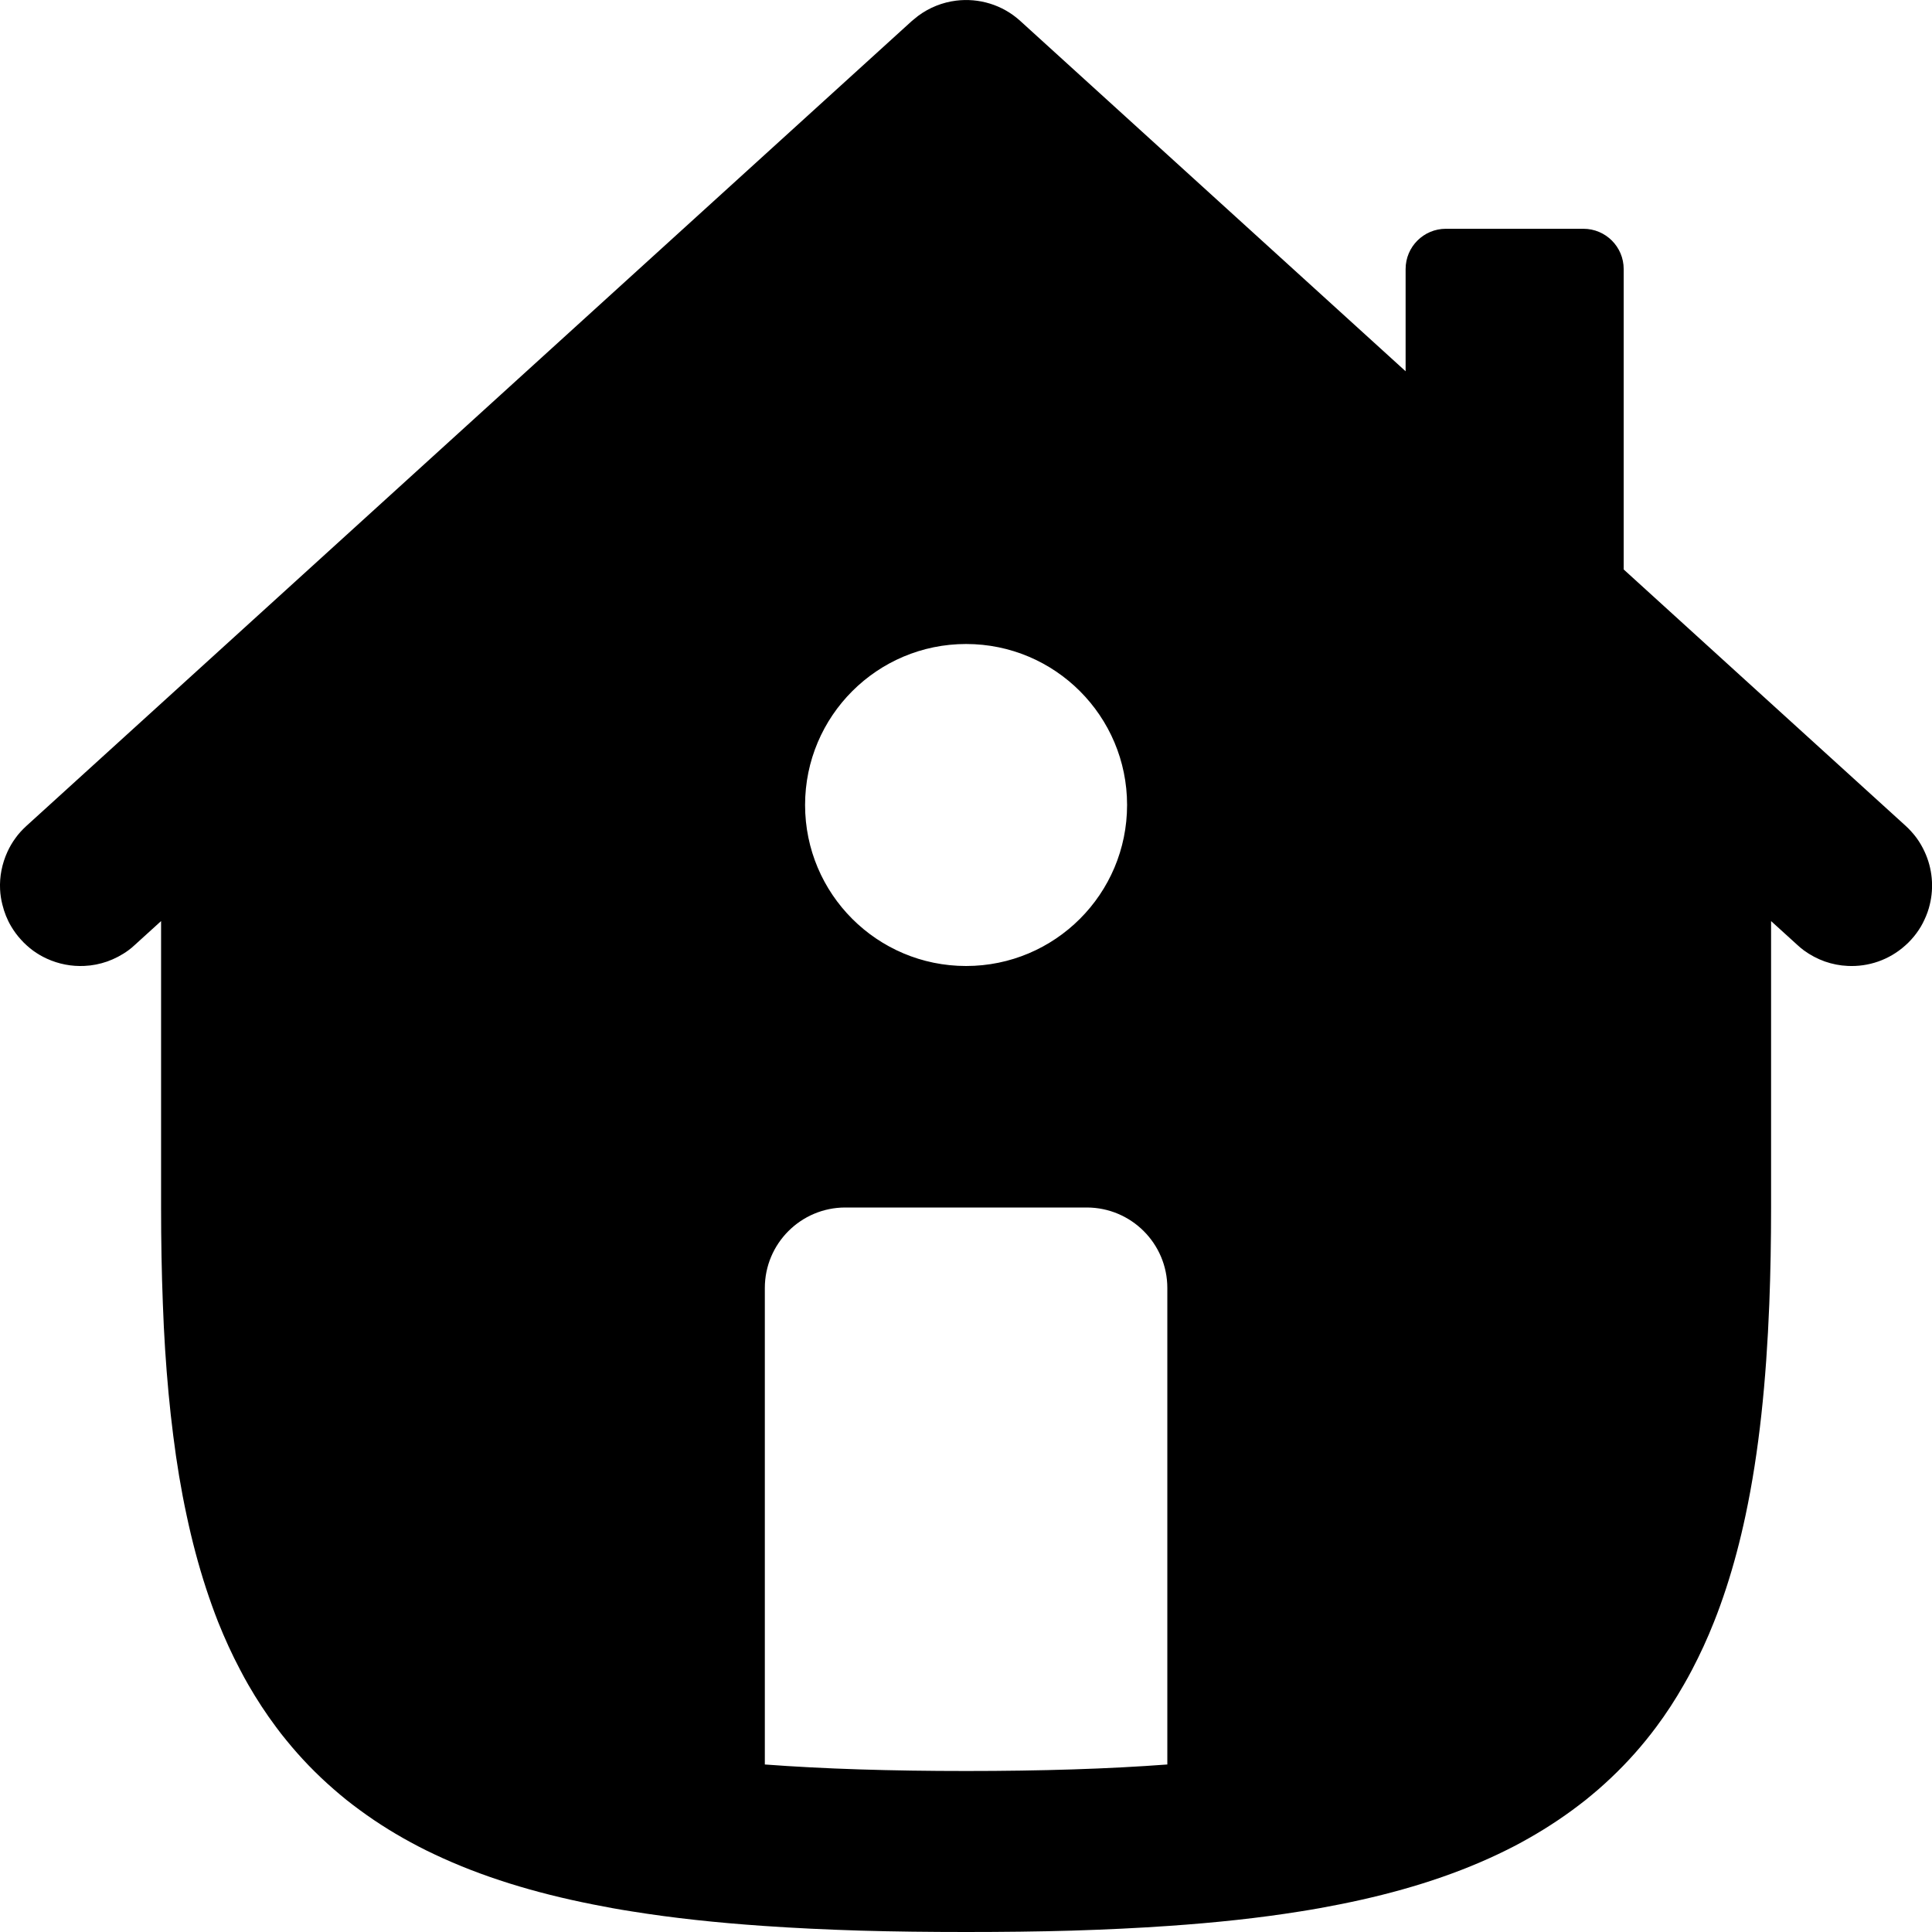
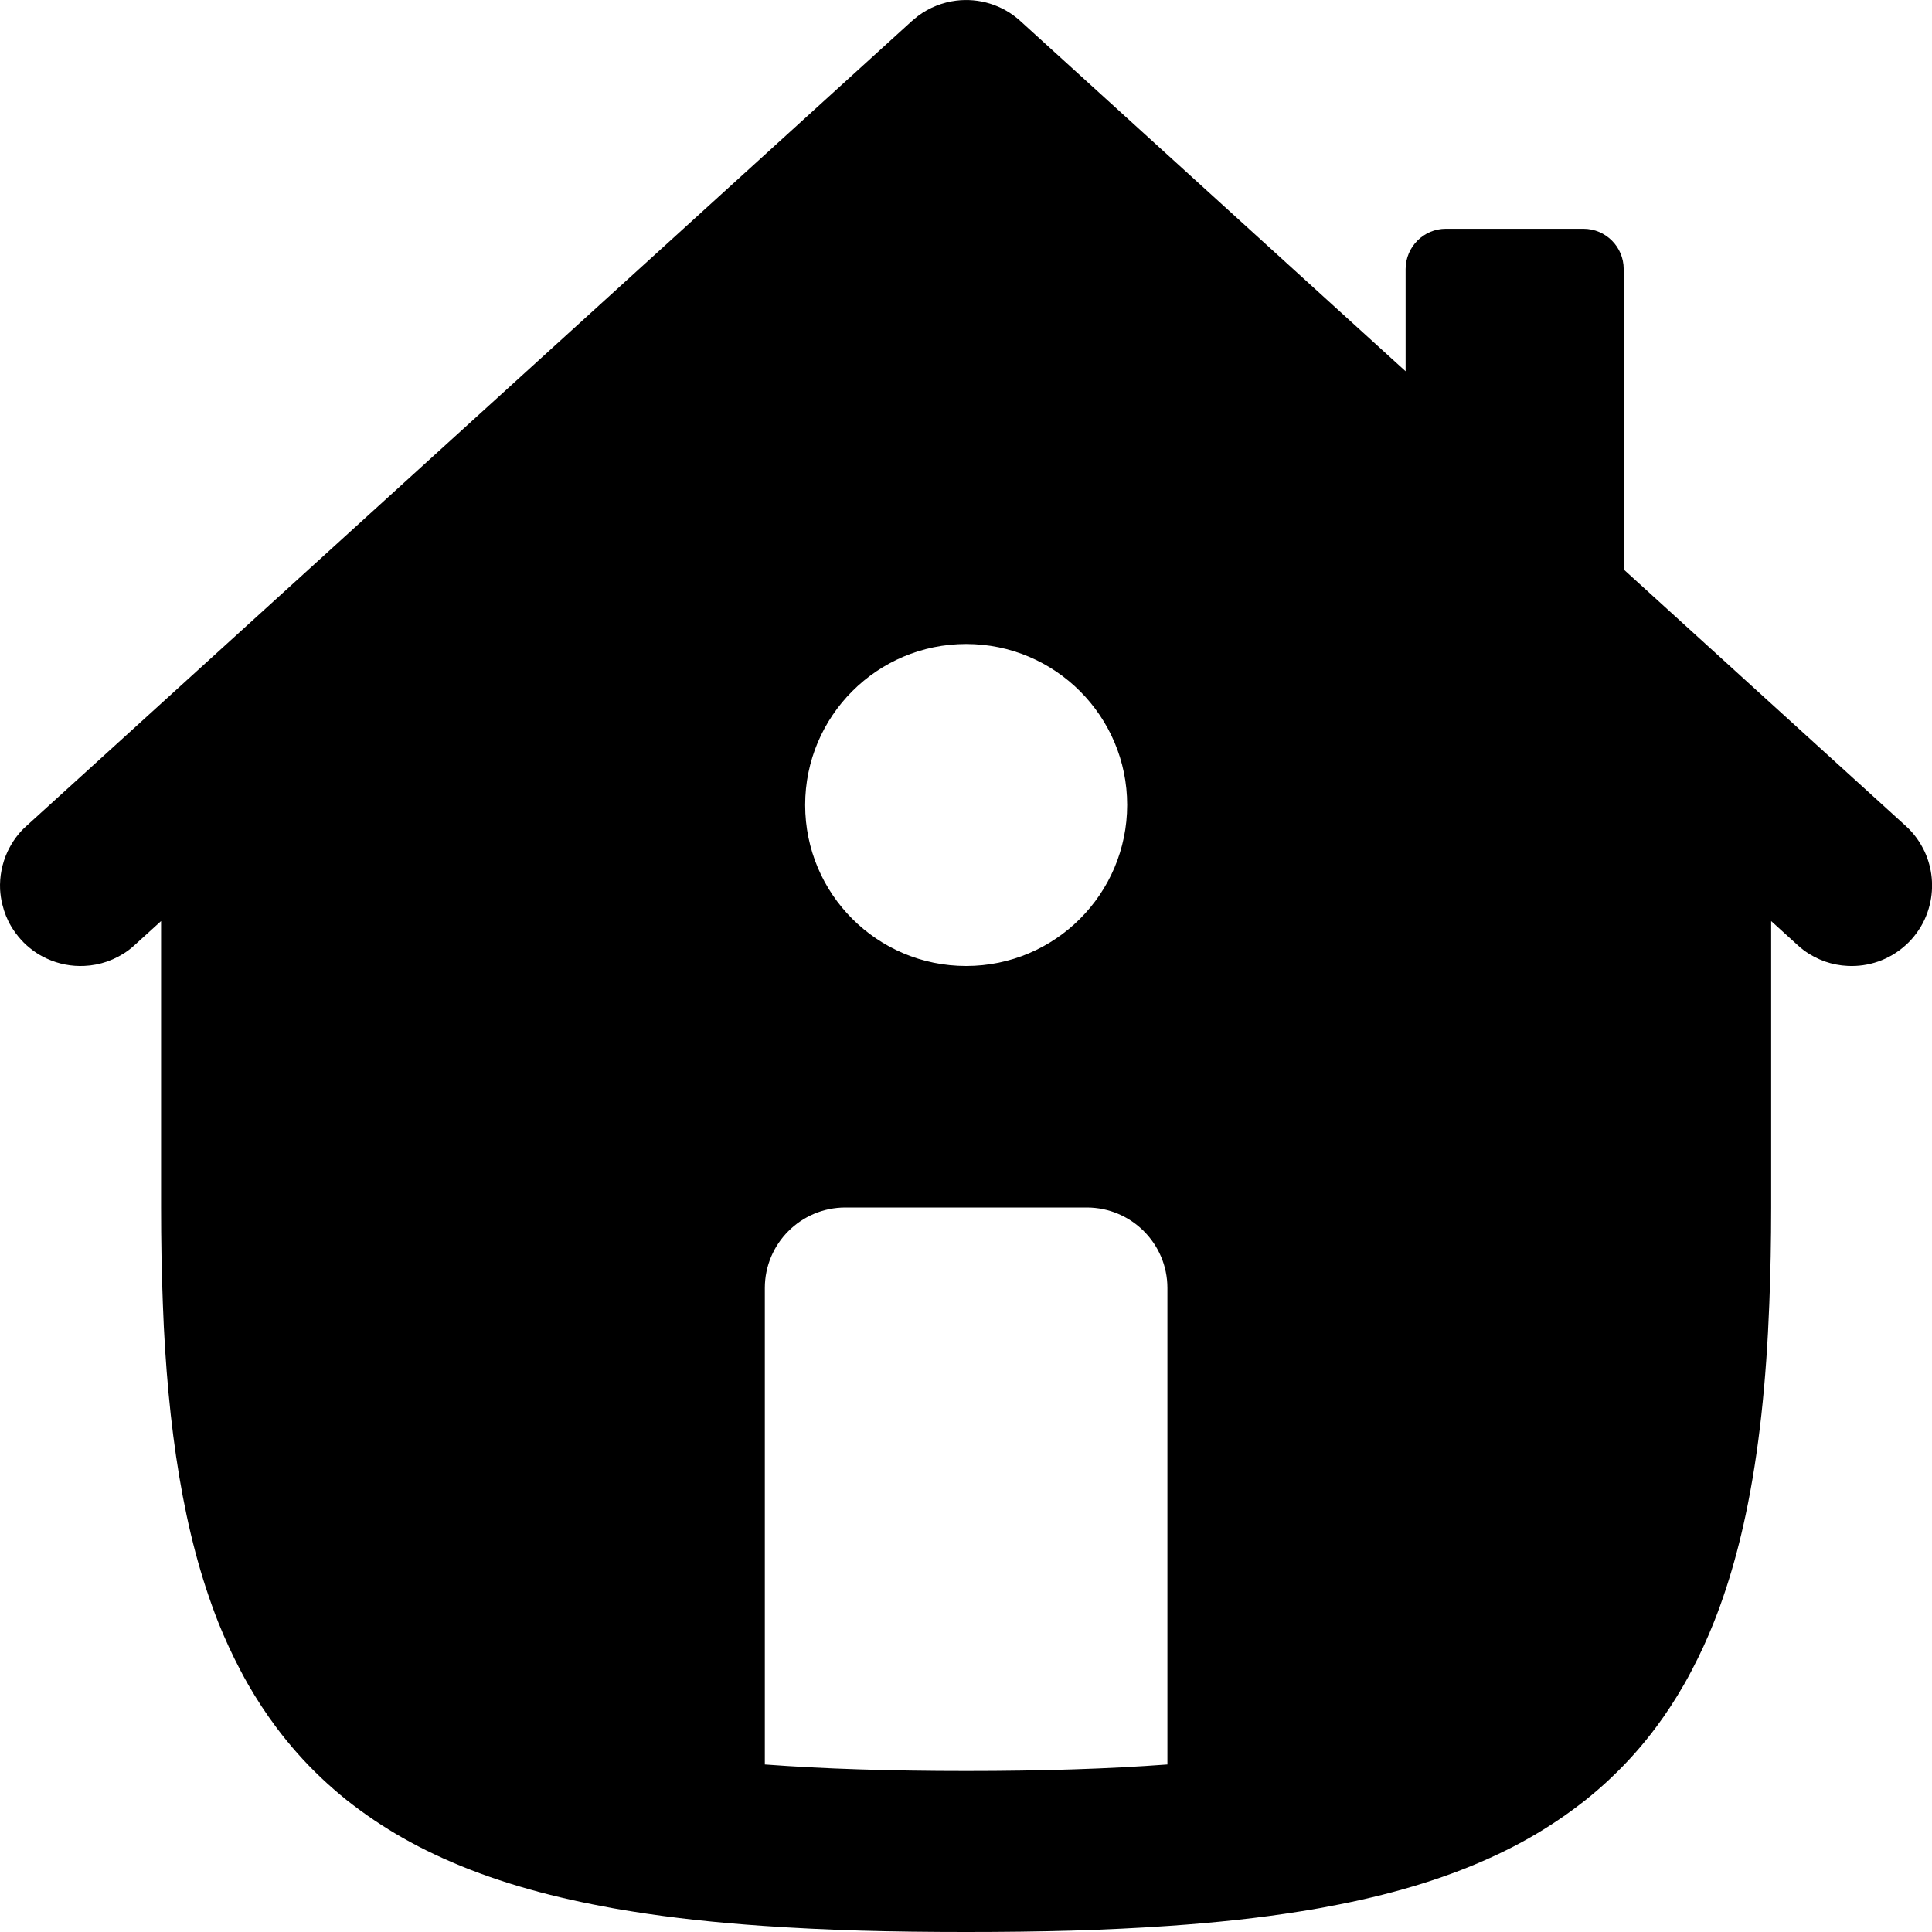
<svg xmlns="http://www.w3.org/2000/svg" fill="none" viewBox="0 0 24 24">
-   <path d="M11.877 0.008C12.158 -0.027 12.451 0.057 12.674 0.26L17.461 4.612V3.342C17.461 3.066 17.685 2.842 17.961 2.842H19.67C19.946 2.842 20.17 3.066 20.17 3.342V7.074L21.674 8.442L23.674 10.26C23.699 10.283 23.723 10.307 23.745 10.332C23.768 10.357 23.789 10.383 23.809 10.41C23.848 10.464 23.881 10.521 23.908 10.58C24.004 10.787 24.026 11.02 23.972 11.239C23.957 11.302 23.935 11.364 23.907 11.423C23.894 11.453 23.878 11.482 23.862 11.51C23.828 11.567 23.788 11.622 23.741 11.673C23.718 11.699 23.693 11.723 23.668 11.745C23.467 11.926 23.208 12.012 22.952 11.999C22.857 11.995 22.761 11.976 22.669 11.944C22.577 11.911 22.489 11.865 22.407 11.805C22.38 11.785 22.354 11.763 22.328 11.739L22.001 11.442V15C22.001 15.412 21.994 15.81 21.979 16.195C21.941 17.157 21.852 18.034 21.684 18.823C21.617 19.139 21.537 19.441 21.443 19.729C21.396 19.872 21.346 20.013 21.291 20.15C21.21 20.355 21.119 20.552 21.02 20.741C20.987 20.805 20.952 20.867 20.917 20.928C20.812 21.112 20.698 21.288 20.573 21.455C20.406 21.679 20.221 21.888 20.016 22.082C19.965 22.131 19.912 22.178 19.859 22.225C19.805 22.271 19.751 22.317 19.696 22.361C19.641 22.404 19.585 22.447 19.529 22.488C19.301 22.655 19.059 22.804 18.804 22.937C18.74 22.97 18.675 23.002 18.61 23.033C18.02 23.313 17.361 23.514 16.64 23.657C16.48 23.689 16.316 23.719 16.148 23.745C15.644 23.826 15.103 23.884 14.524 23.924C14.138 23.951 13.735 23.97 13.315 23.983C12.894 23.995 12.457 24 12.001 24C11.546 24 11.108 23.995 10.688 23.983C10.267 23.97 9.864 23.951 9.478 23.924C8.899 23.884 8.358 23.826 7.854 23.745C7.686 23.719 7.522 23.689 7.363 23.657C6.641 23.514 5.982 23.313 5.392 23.033C5.326 23.002 5.261 22.97 5.198 22.937C4.942 22.804 4.7 22.655 4.473 22.488C4.416 22.447 4.361 22.404 4.306 22.361C4.251 22.317 4.197 22.271 4.144 22.225C3.929 22.038 3.734 21.836 3.558 21.619C3.514 21.566 3.471 21.511 3.43 21.455C3.305 21.288 3.19 21.112 3.084 20.928C3.049 20.867 3.015 20.805 2.982 20.741C2.882 20.552 2.792 20.355 2.71 20.15C2.656 20.013 2.606 19.872 2.559 19.729C2.465 19.441 2.385 19.139 2.318 18.823C2.25 18.508 2.195 18.178 2.152 17.834C2.108 17.491 2.075 17.133 2.051 16.762C2.039 16.576 2.03 16.387 2.023 16.195C2.008 15.81 2.001 15.412 2.001 15V11.442L1.674 11.739C1.649 11.763 1.622 11.785 1.595 11.805C1.513 11.865 1.424 11.911 1.332 11.944C1.24 11.976 1.145 11.995 1.049 11.999C0.889 12.007 0.728 11.976 0.58 11.908C0.521 11.881 0.465 11.848 0.411 11.809C0.384 11.789 0.358 11.768 0.333 11.745C0.308 11.723 0.284 11.699 0.261 11.673C0.214 11.622 0.174 11.567 0.14 11.51C0.089 11.425 0.053 11.333 0.03 11.239C0.014 11.177 0.004 11.113 0.001 11.049C-0.007 10.889 0.025 10.728 0.093 10.58C0.12 10.521 0.153 10.464 0.193 10.41C0.212 10.383 0.233 10.357 0.256 10.332C0.279 10.307 0.303 10.283 0.328 10.26L2.328 8.442L11.328 0.26L11.403 0.199C11.545 0.093 11.709 0.029 11.877 0.008ZM10.501 15C9.949 15 9.501 15.448 9.501 16V21.919C10.234 21.974 11.063 22 12.001 22C12.94 22 13.768 21.974 14.501 21.919V16C14.501 15.448 14.053 15.001 13.501 15H10.501ZM12.001 8C10.897 8 10.001 8.896 10.001 10C10.001 11.105 10.897 12 12.001 12C13.105 12 14.001 11.105 14.001 10C14.001 8.896 13.106 8 12.001 8Z" class="union" fill="currentColor" />
+   <path d="M11.877 0.008C12.158 -0.027 12.451 0.057 12.674 0.26L17.461 4.612V3.342C17.462 3.066 17.686 2.842 17.961 2.842H19.67C19.946 2.842 20.17 3.066 20.17 3.342V7.074L21.674 8.442L23.674 10.26C23.7 10.283 23.723 10.307 23.746 10.332C23.768 10.357 23.789 10.383 23.809 10.41C23.848 10.464 23.881 10.521 23.909 10.58C24.004 10.787 24.026 11.02 23.972 11.239C23.957 11.302 23.935 11.364 23.908 11.423C23.894 11.453 23.879 11.482 23.862 11.51C23.828 11.567 23.788 11.622 23.742 11.673C23.718 11.699 23.694 11.723 23.669 11.745C23.467 11.926 23.209 12.012 22.953 11.999C22.857 11.995 22.761 11.976 22.669 11.944C22.578 11.911 22.489 11.865 22.408 11.805C22.381 11.785 22.354 11.763 22.329 11.739L22.002 11.442V15C22.002 15.412 21.994 15.81 21.979 16.195C21.942 17.157 21.852 18.034 21.684 18.823C21.617 19.139 21.537 19.441 21.443 19.729C21.396 19.872 21.346 20.013 21.291 20.15C21.21 20.355 21.119 20.552 21.02 20.741C20.987 20.805 20.953 20.867 20.918 20.928C20.812 21.112 20.698 21.288 20.573 21.455C20.406 21.679 20.221 21.888 20.016 22.082C19.965 22.131 19.913 22.178 19.859 22.225C19.806 22.271 19.751 22.317 19.696 22.361C19.641 22.404 19.585 22.447 19.529 22.488C19.301 22.655 19.06 22.804 18.804 22.937C18.74 22.97 18.675 23.002 18.61 23.033C18.02 23.313 17.361 23.514 16.64 23.657C16.48 23.689 16.316 23.719 16.148 23.745C15.644 23.826 15.103 23.884 14.524 23.924C14.138 23.951 13.735 23.97 13.315 23.983C12.895 23.995 12.457 24 12.002 24C11.546 24 11.108 23.995 10.688 23.983C10.268 23.97 9.864 23.951 9.478 23.924C8.899 23.884 8.358 23.826 7.854 23.745C7.686 23.719 7.522 23.689 7.363 23.657C6.641 23.514 5.982 23.313 5.392 23.033C5.326 23.002 5.262 22.97 5.198 22.937C4.942 22.804 4.701 22.655 4.473 22.488C4.417 22.447 4.361 22.404 4.306 22.361C4.251 22.317 4.197 22.271 4.144 22.225C3.929 22.038 3.734 21.836 3.558 21.619C3.514 21.566 3.472 21.511 3.43 21.455C3.305 21.288 3.19 21.112 3.084 20.928C3.049 20.867 3.015 20.805 2.982 20.741C2.883 20.552 2.792 20.355 2.71 20.15C2.656 20.013 2.606 19.872 2.559 19.729C2.465 19.441 2.385 19.139 2.318 18.823C2.251 18.508 2.196 18.178 2.152 17.834C2.108 17.491 2.075 17.133 2.051 16.762C2.039 16.576 2.03 16.387 2.023 16.195C2.008 15.81 2.001 15.412 2.001 15V11.442L1.674 11.739C1.649 11.763 1.622 11.785 1.595 11.805C1.514 11.865 1.425 11.911 1.333 11.944C1.241 11.976 1.145 11.995 1.049 11.999C0.889 12.007 0.728 11.976 0.581 11.908C0.522 11.881 0.465 11.848 0.412 11.809C0.385 11.789 0.359 11.768 0.333 11.745C0.308 11.723 0.284 11.699 0.261 11.673C0.215 11.622 0.174 11.567 0.14 11.51C0.089 11.425 0.053 11.333 0.03 11.239C0.014 11.177 0.005 11.113 0.001 11.049C-0.006 10.889 0.025 10.728 0.093 10.58C0.121 10.521 0.154 10.464 0.193 10.41C0.213 10.383 0.234 10.357 0.256 10.332C0.279 10.307 0.303 10.283 0.329 10.26L2.329 8.442L11.329 0.26L11.403 0.199C11.545 0.093 11.709 0.029 11.877 0.008ZM10.502 15C9.949 15 9.501 15.448 9.501 16V21.919C10.234 21.974 11.063 22 12.002 22C12.94 22 13.768 21.974 14.502 21.919V16C14.502 15.448 14.053 15.001 13.502 15H10.502ZM12.002 8C10.897 8 10.002 8.896 10.002 10C10.002 11.105 10.897 12 12.002 12C13.106 12 14.001 11.105 14.002 10C14.002 8.896 13.106 8 12.002 8Z" class="union" fill="currentColor" />
</svg>
